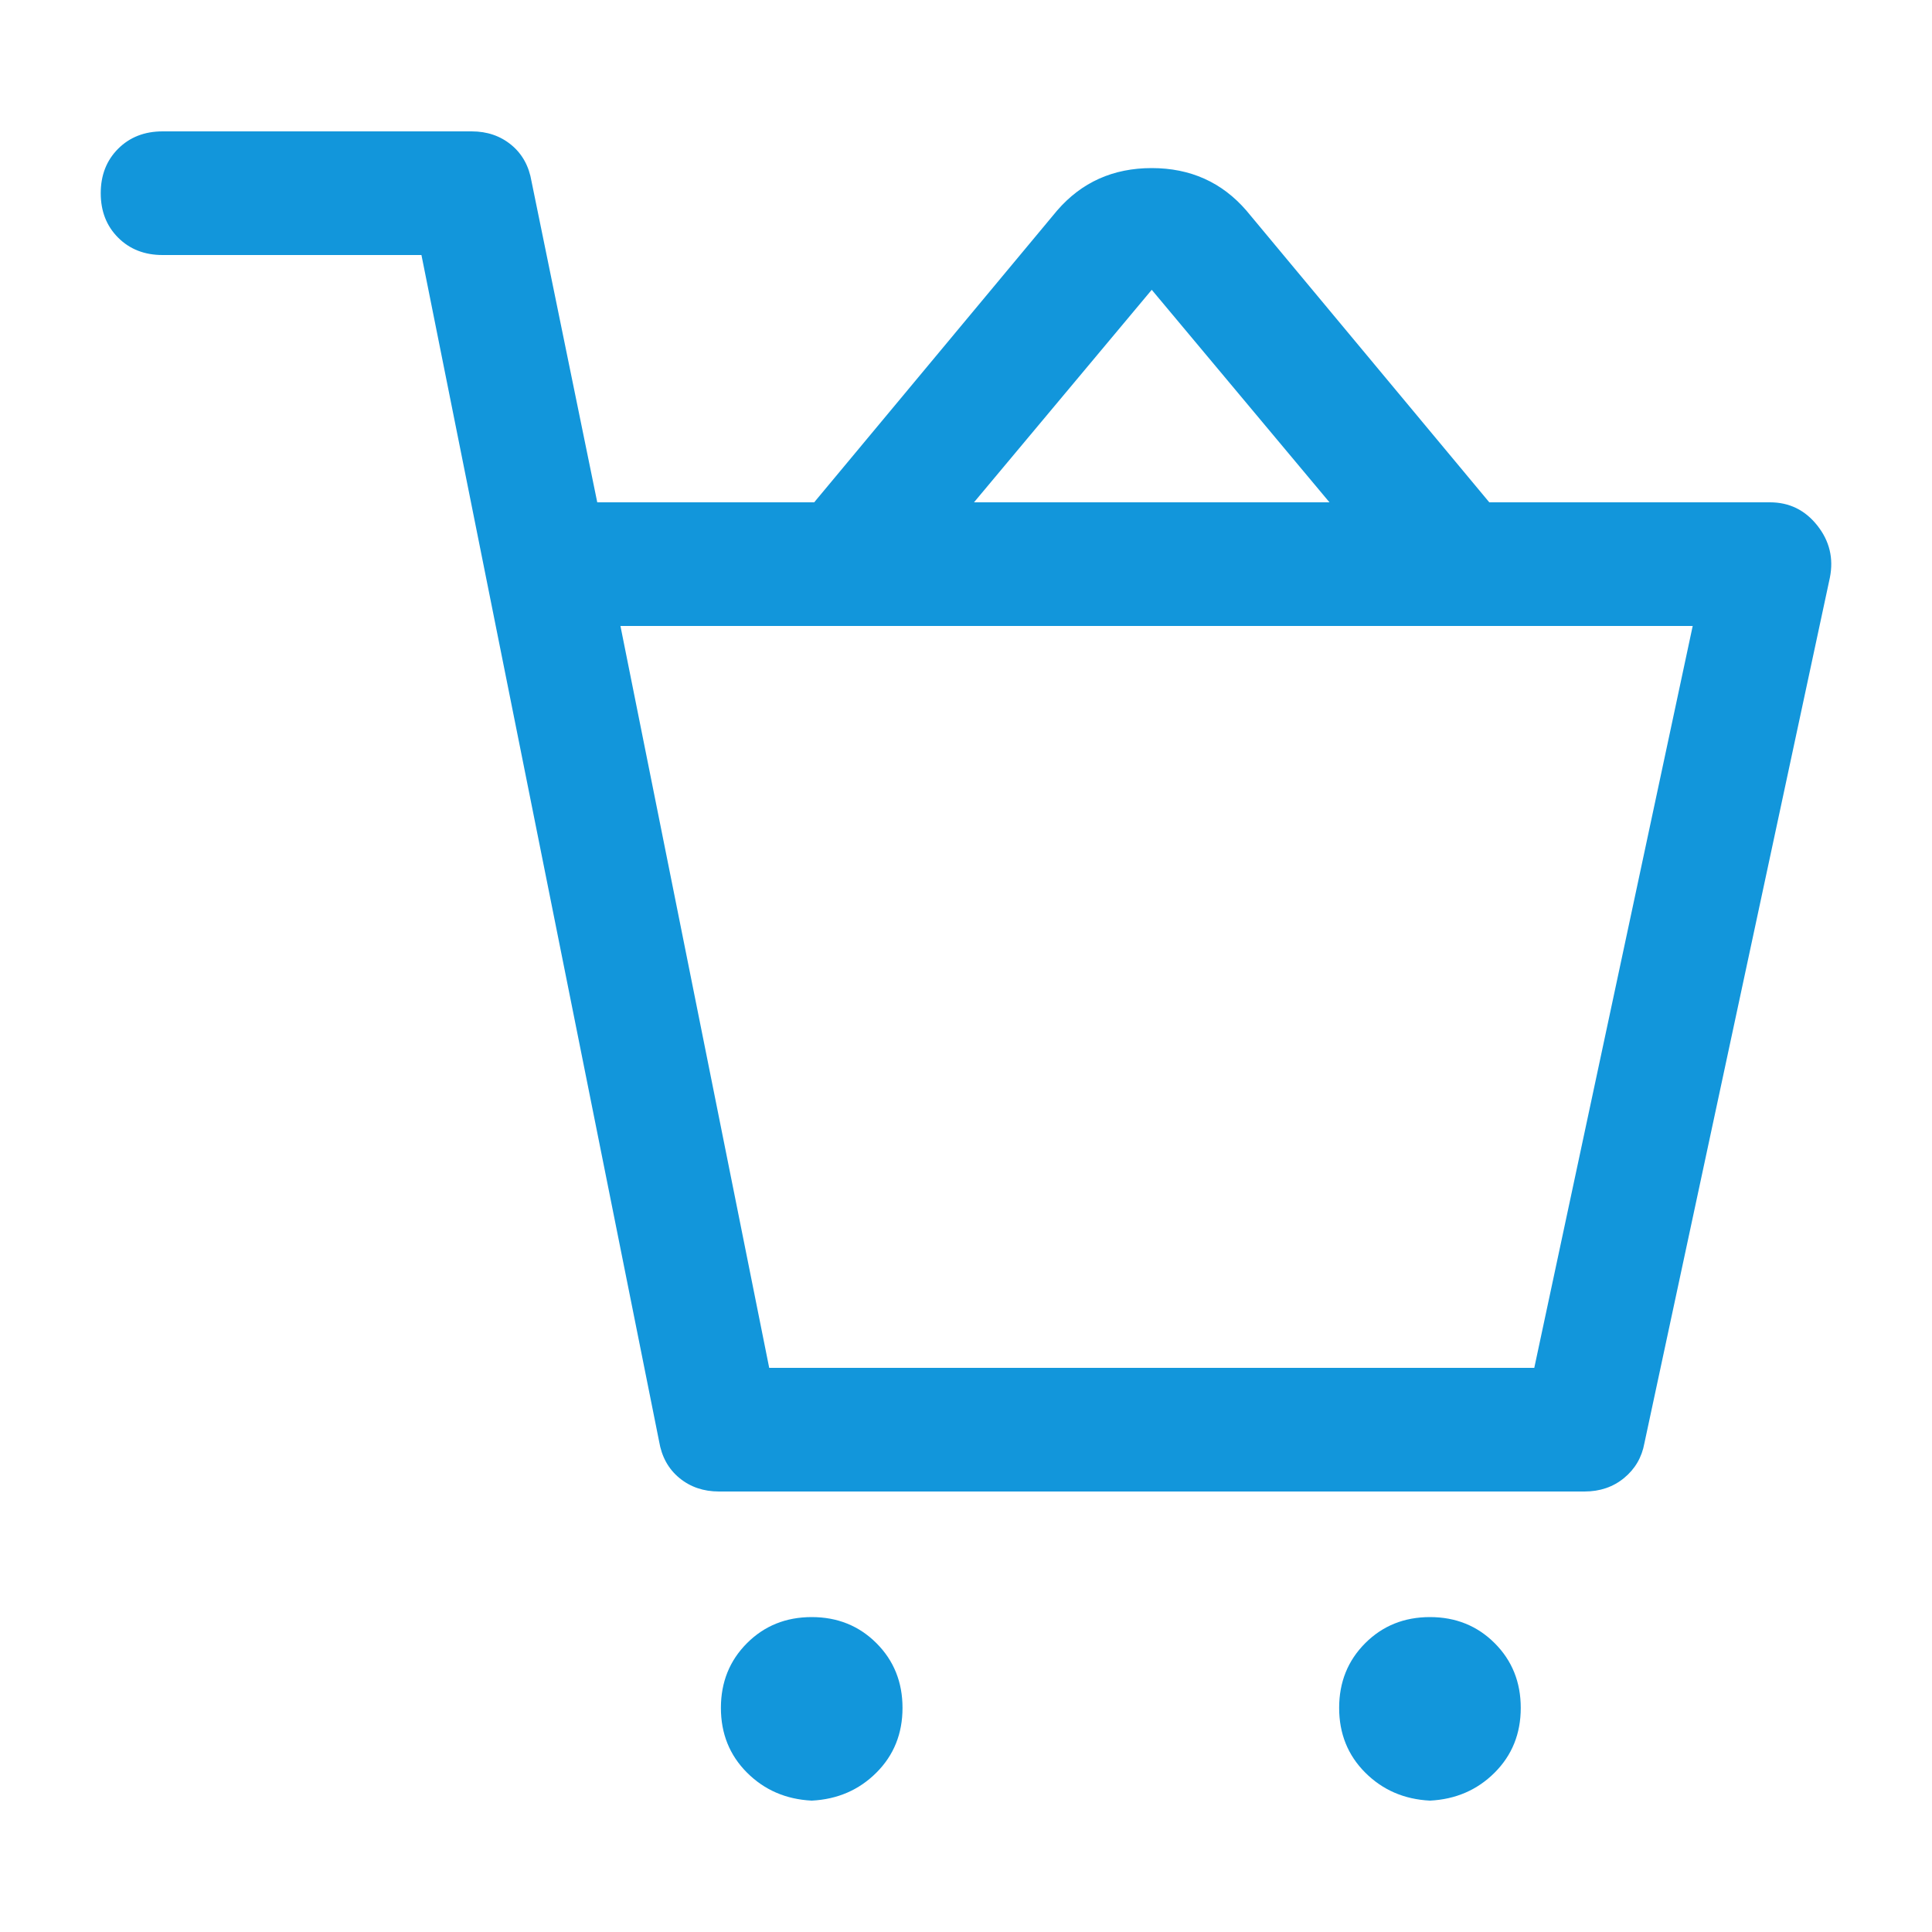
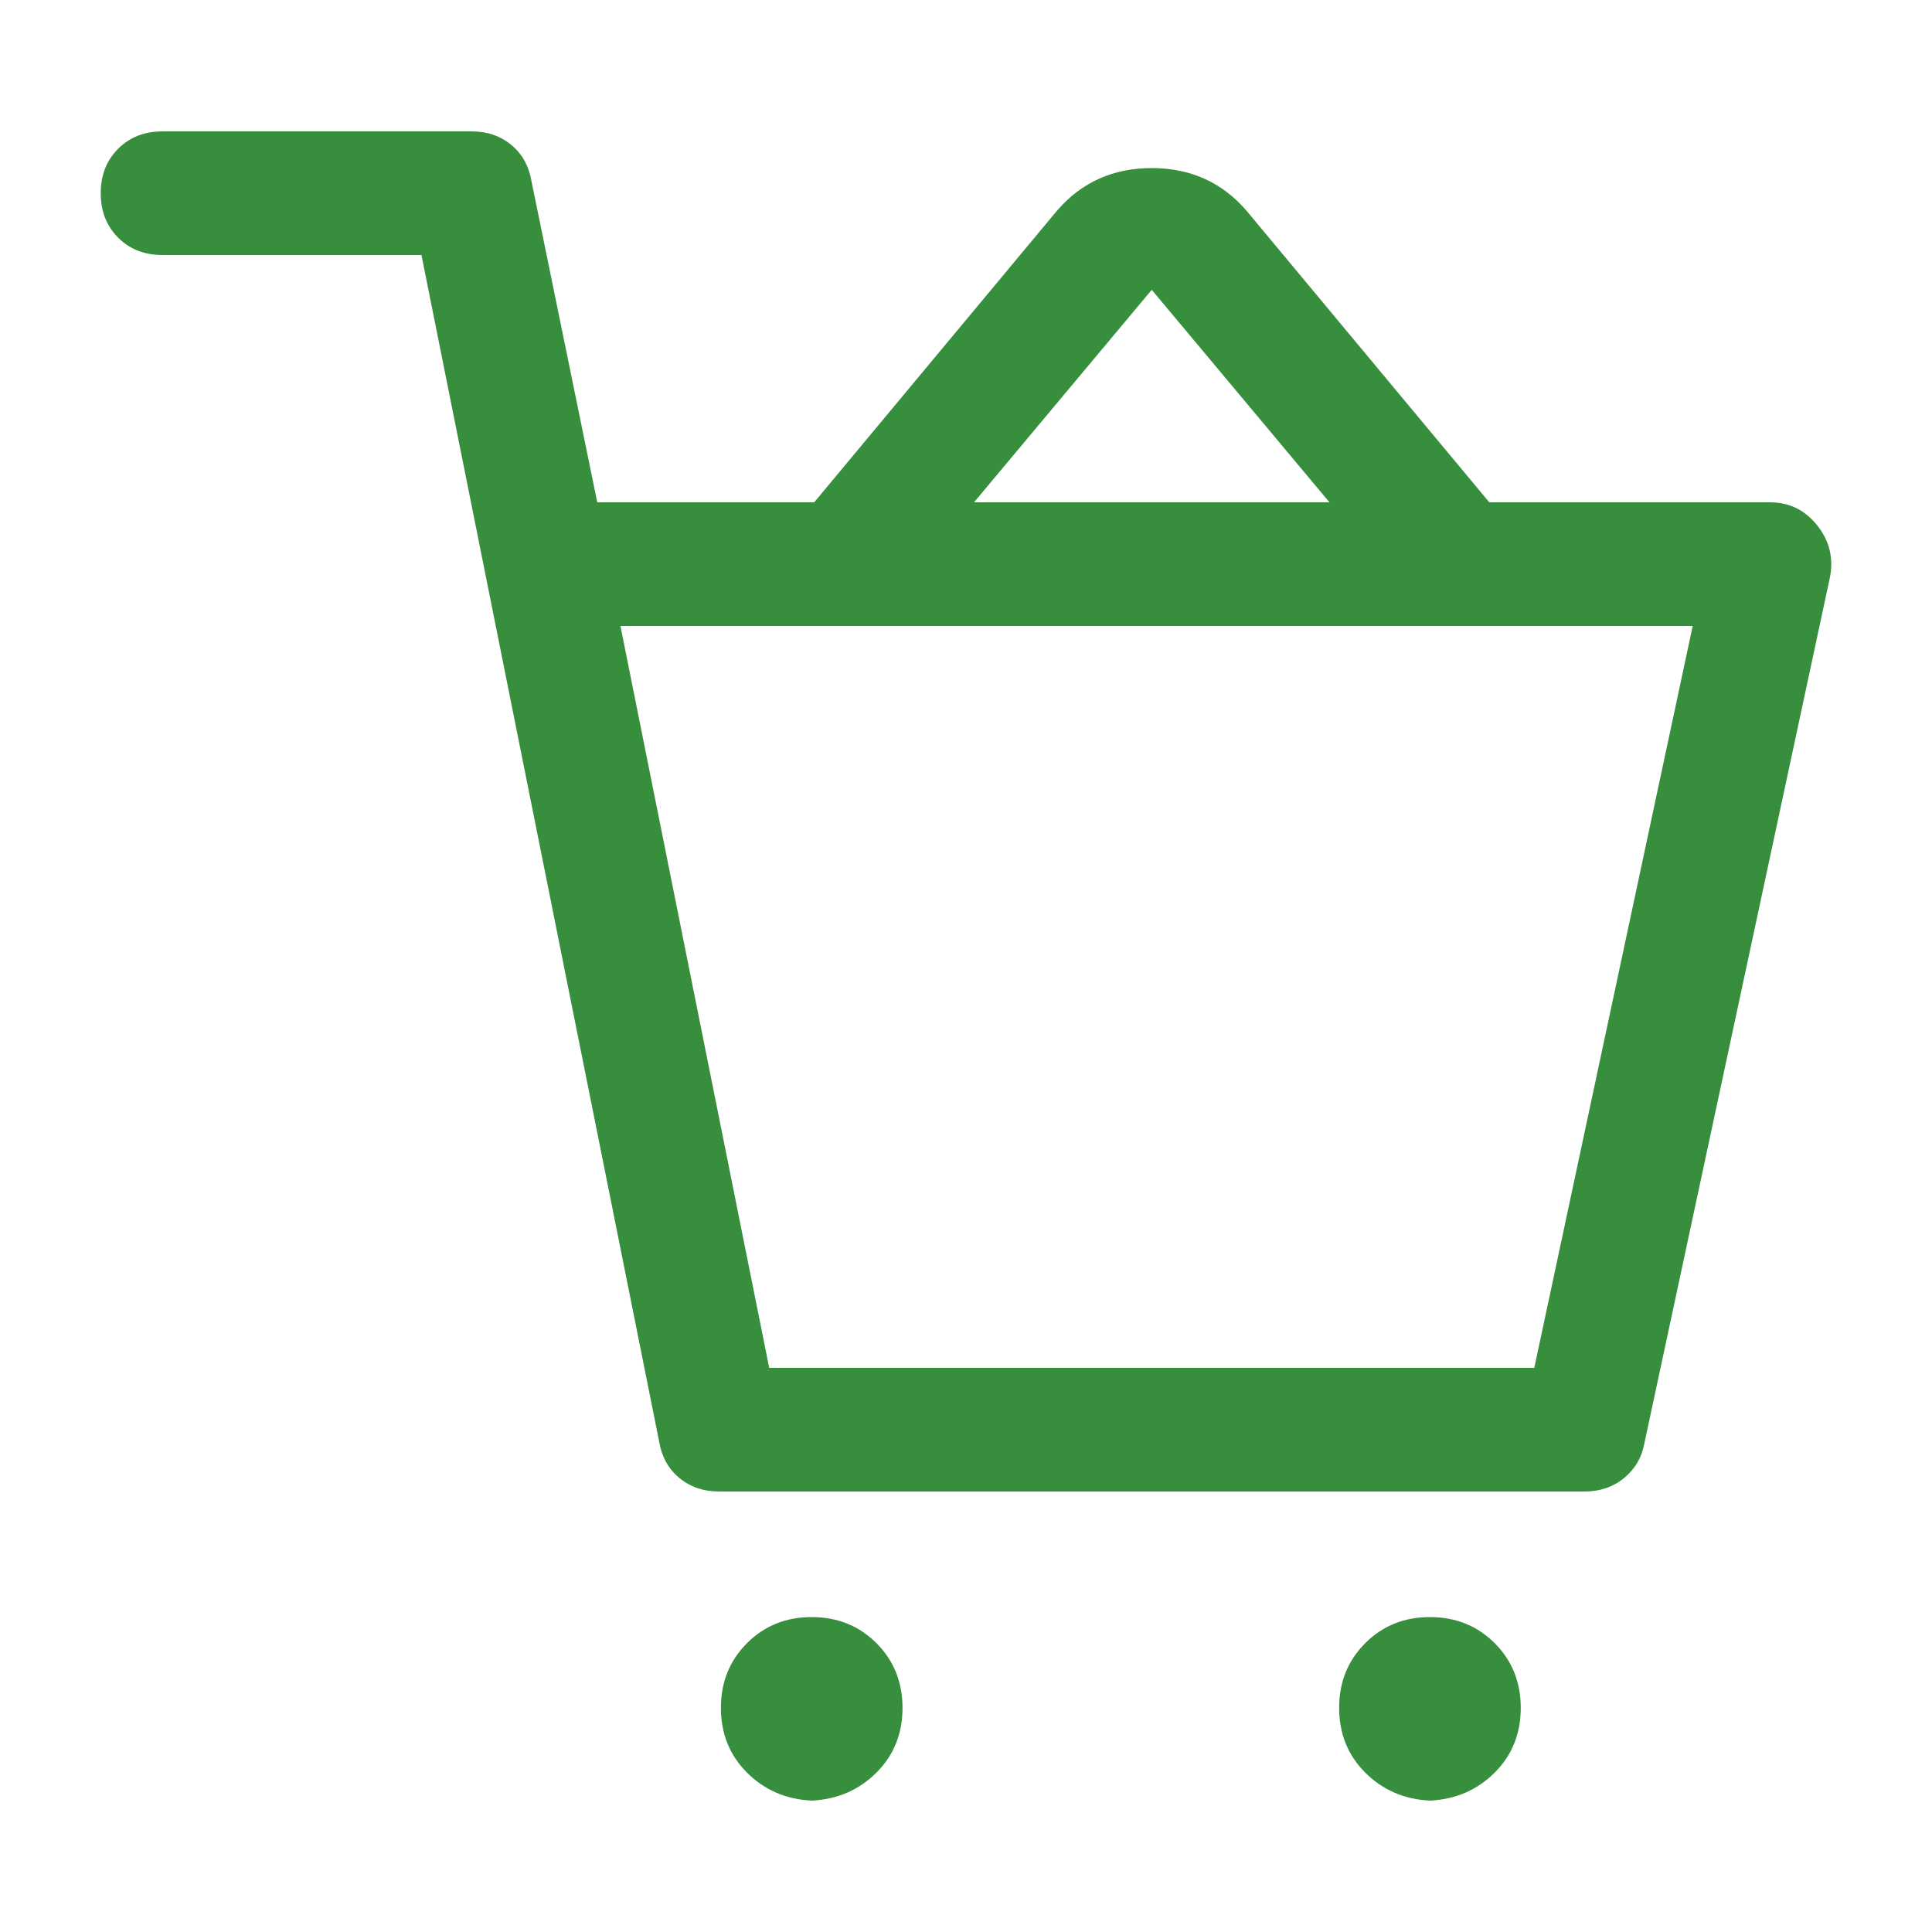
<svg xmlns="http://www.w3.org/2000/svg" t="1673591974909" class="icon" viewBox="0 0 1024 1024" version="1.1" p-id="3726" width="200" height="200">
-   <path d="M430.223 954.368c-13.653-0.683-25.088-5.632-34.304-14.848s-13.824-20.651-13.824-34.304c0-13.653 4.608-25.088 13.824-34.304s20.651-13.824 34.304-13.824c13.653 0 25.088 4.608 34.304 13.824s13.824 20.651 13.824 34.304c0 13.653-4.608 25.088-13.824 34.304s-20.651 14.165-34.304 14.848z m327.68 0c-13.653-0.683-25.088-5.632-34.304-14.848s-13.824-20.651-13.824-34.304c0-13.653 4.608-25.088 13.824-34.304s20.651-13.824 34.304-13.824c13.653 0 25.088 4.608 34.304 13.824s13.824 20.651 13.824 34.304c0 13.653-4.608 25.088-13.824 34.304s-20.651 14.165-34.304 14.848z m-671.744-819.2c-9.557 0-17.408-3.072-23.552-9.216s-9.216-13.995-9.216-23.552 3.072-17.408 9.216-23.552 13.995-9.216 23.552-9.216h163.84c8.192 0 15.189 2.389 20.992 7.168s9.387 11.264 10.752 19.456l34.816 169.984h621.568c10.24 0 18.603 4.096 25.088 12.288 6.485 8.192 8.704 17.408 6.656 27.648l-98.304 458.752c-1.365 7.509-4.949 13.653-10.752 18.432s-12.8 7.168-20.992 7.168h-458.752c-8.192 0-15.189-2.389-20.992-7.168s-9.387-11.264-10.752-19.456l-125.952-628.736h-137.216z m321.536 589.824h405.504l83.968-393.216h-568.32l78.848 393.216z m296.96-458.752l-94.208-112.64-94.208 112.64h188.416z m-144.384-154.624c12.971-15.019 29.696-22.528 50.176-22.528s37.205 7.509 50.176 22.528l183.296 220.16h-466.944l183.296-220.16z" p-id="3727" fill="#1296db" />
+   <path d="M430.223 954.368c-13.653-0.683-25.088-5.632-34.304-14.848s-13.824-20.651-13.824-34.304c0-13.653 4.608-25.088 13.824-34.304s20.651-13.824 34.304-13.824c13.653 0 25.088 4.608 34.304 13.824s13.824 20.651 13.824 34.304c0 13.653-4.608 25.088-13.824 34.304s-20.651 14.165-34.304 14.848z m327.68 0c-13.653-0.683-25.088-5.632-34.304-14.848s-13.824-20.651-13.824-34.304c0-13.653 4.608-25.088 13.824-34.304s20.651-13.824 34.304-13.824c13.653 0 25.088 4.608 34.304 13.824s13.824 20.651 13.824 34.304c0 13.653-4.608 25.088-13.824 34.304s-20.651 14.165-34.304 14.848z m-671.744-819.2c-9.557 0-17.408-3.072-23.552-9.216s-9.216-13.995-9.216-23.552 3.072-17.408 9.216-23.552 13.995-9.216 23.552-9.216h163.84c8.192 0 15.189 2.389 20.992 7.168s9.387 11.264 10.752 19.456l34.816 169.984h621.568c10.24 0 18.603 4.096 25.088 12.288 6.485 8.192 8.704 17.408 6.656 27.648l-98.304 458.752c-1.365 7.509-4.949 13.653-10.752 18.432s-12.8 7.168-20.992 7.168h-458.752c-8.192 0-15.189-2.389-20.992-7.168s-9.387-11.264-10.752-19.456l-125.952-628.736h-137.216z m321.536 589.824h405.504l83.968-393.216h-568.32l78.848 393.216z m296.96-458.752l-94.208-112.64-94.208 112.64h188.416z m-144.384-154.624c12.971-15.019 29.696-22.528 50.176-22.528s37.205 7.509 50.176 22.528l183.296 220.16h-466.944l183.296-220.16z" p-id="3727" fill="#378e3d" />
</svg>
